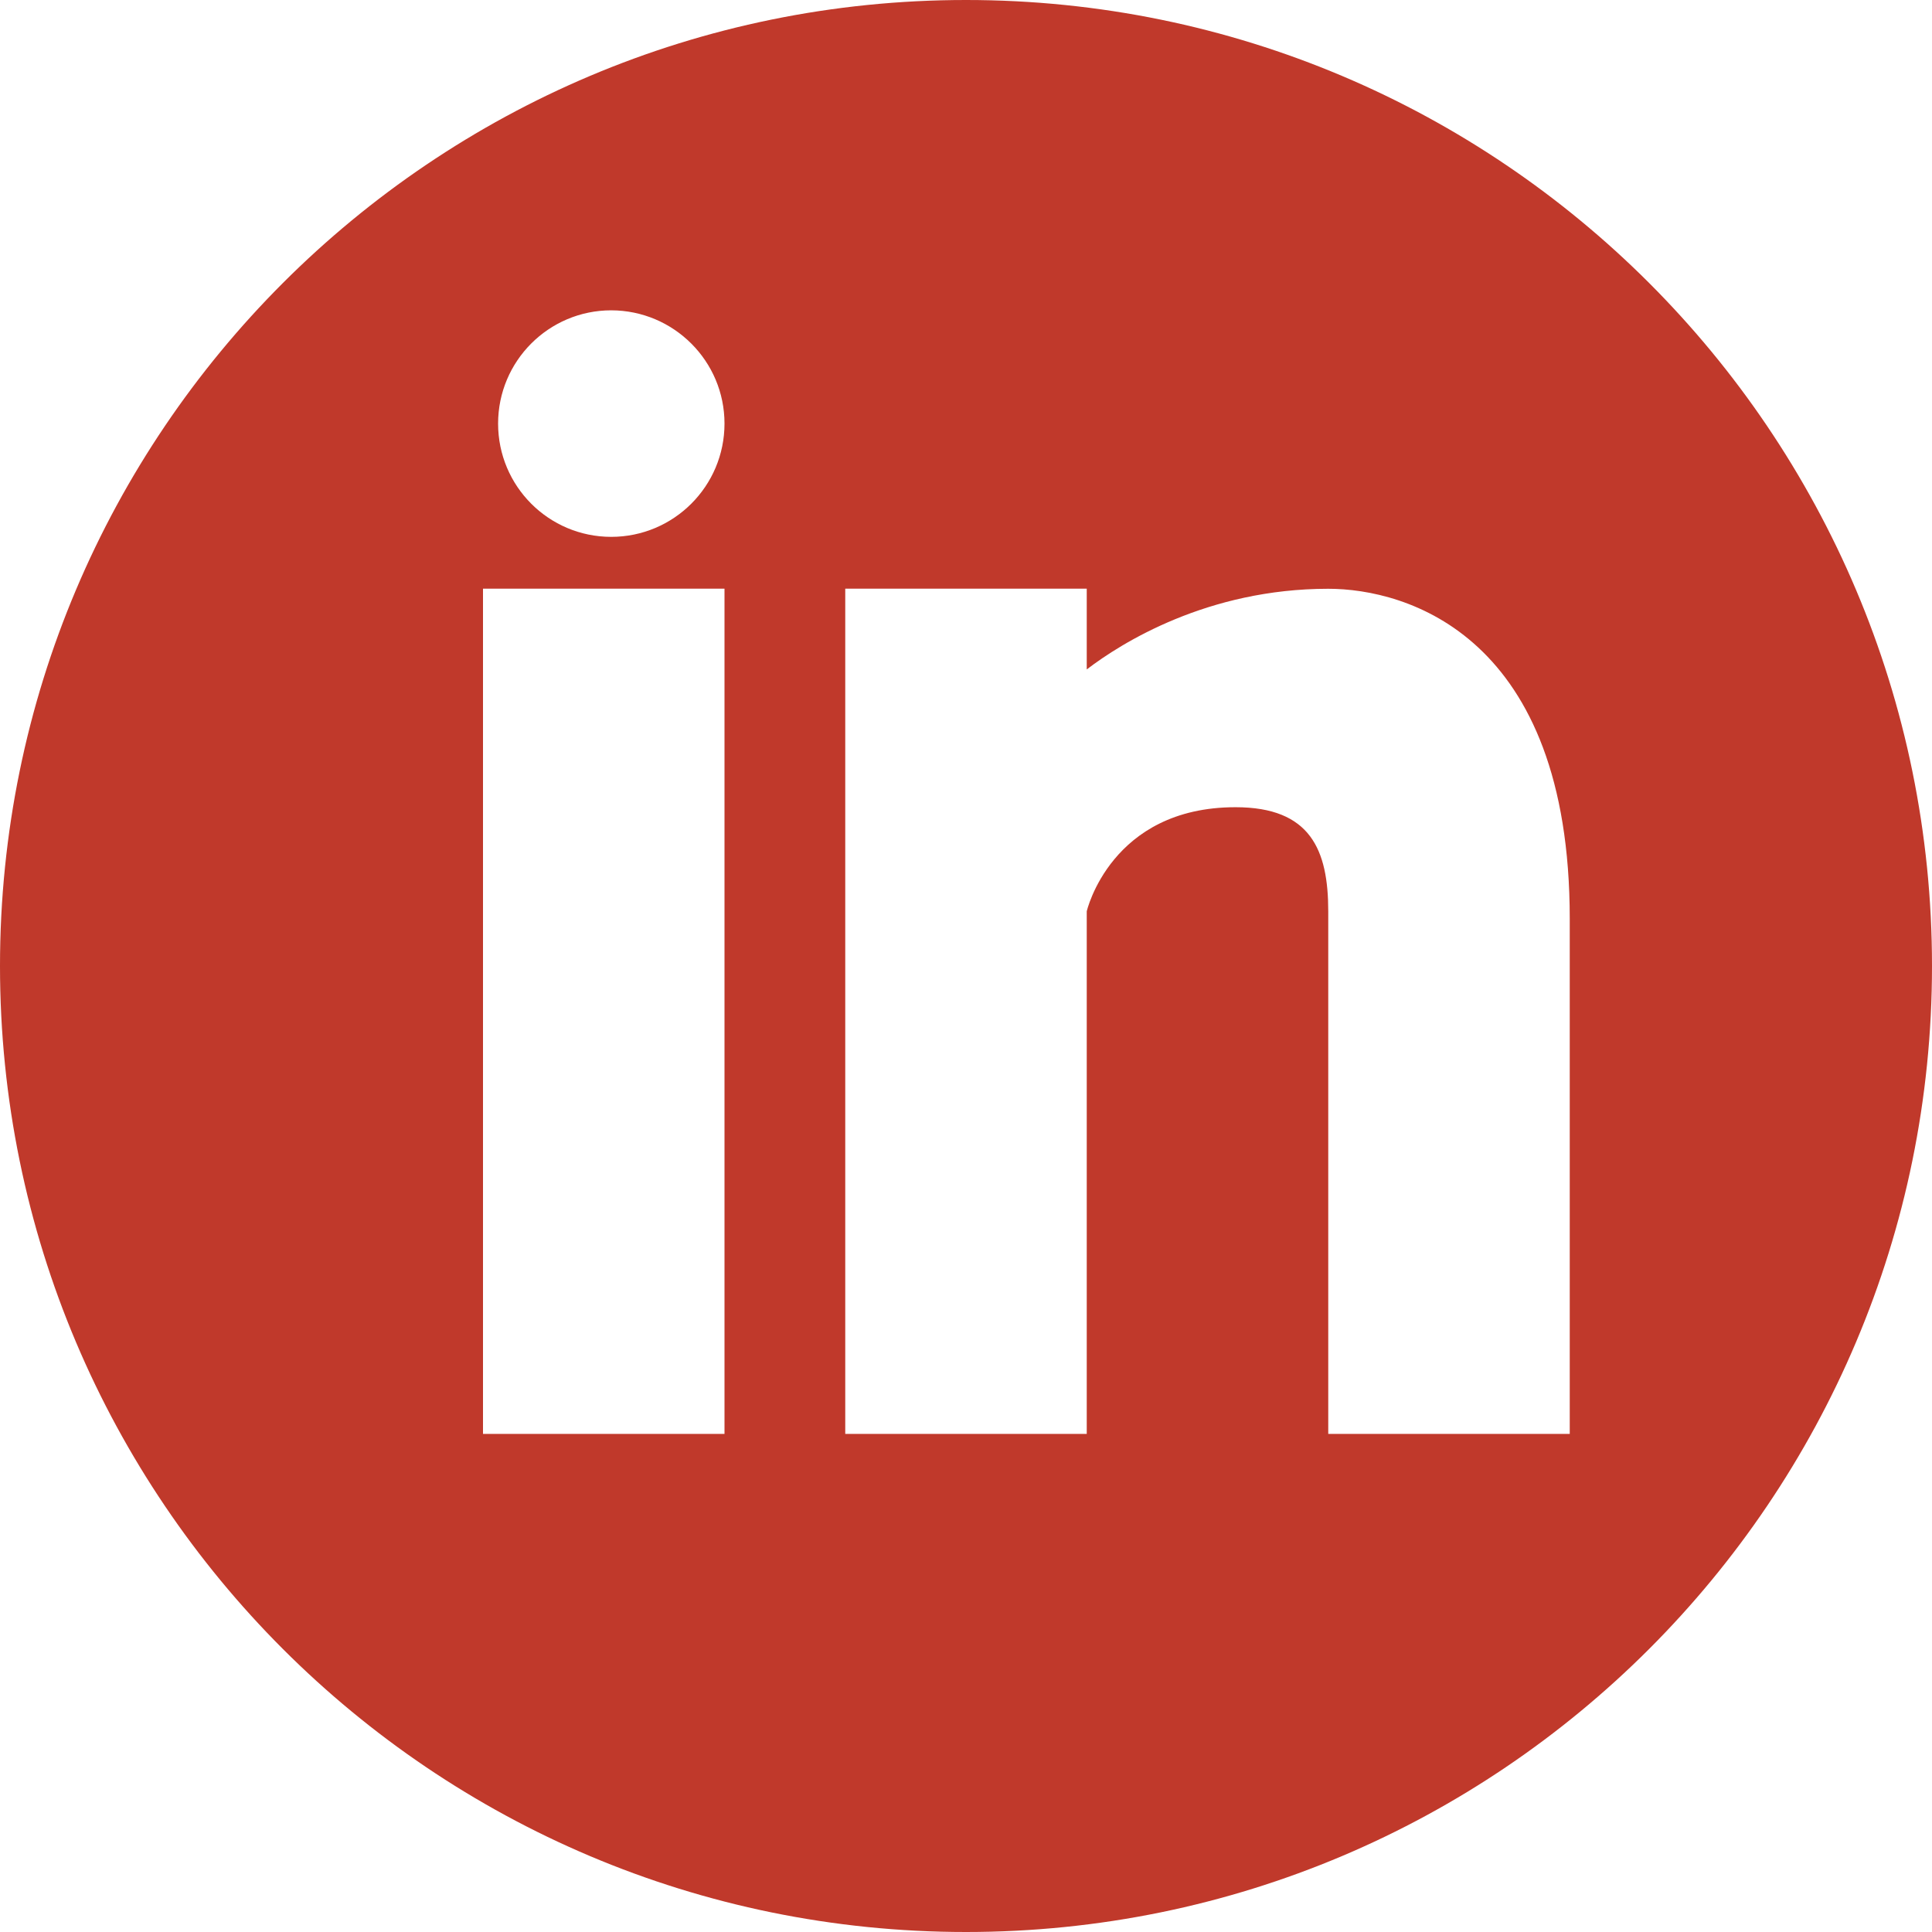
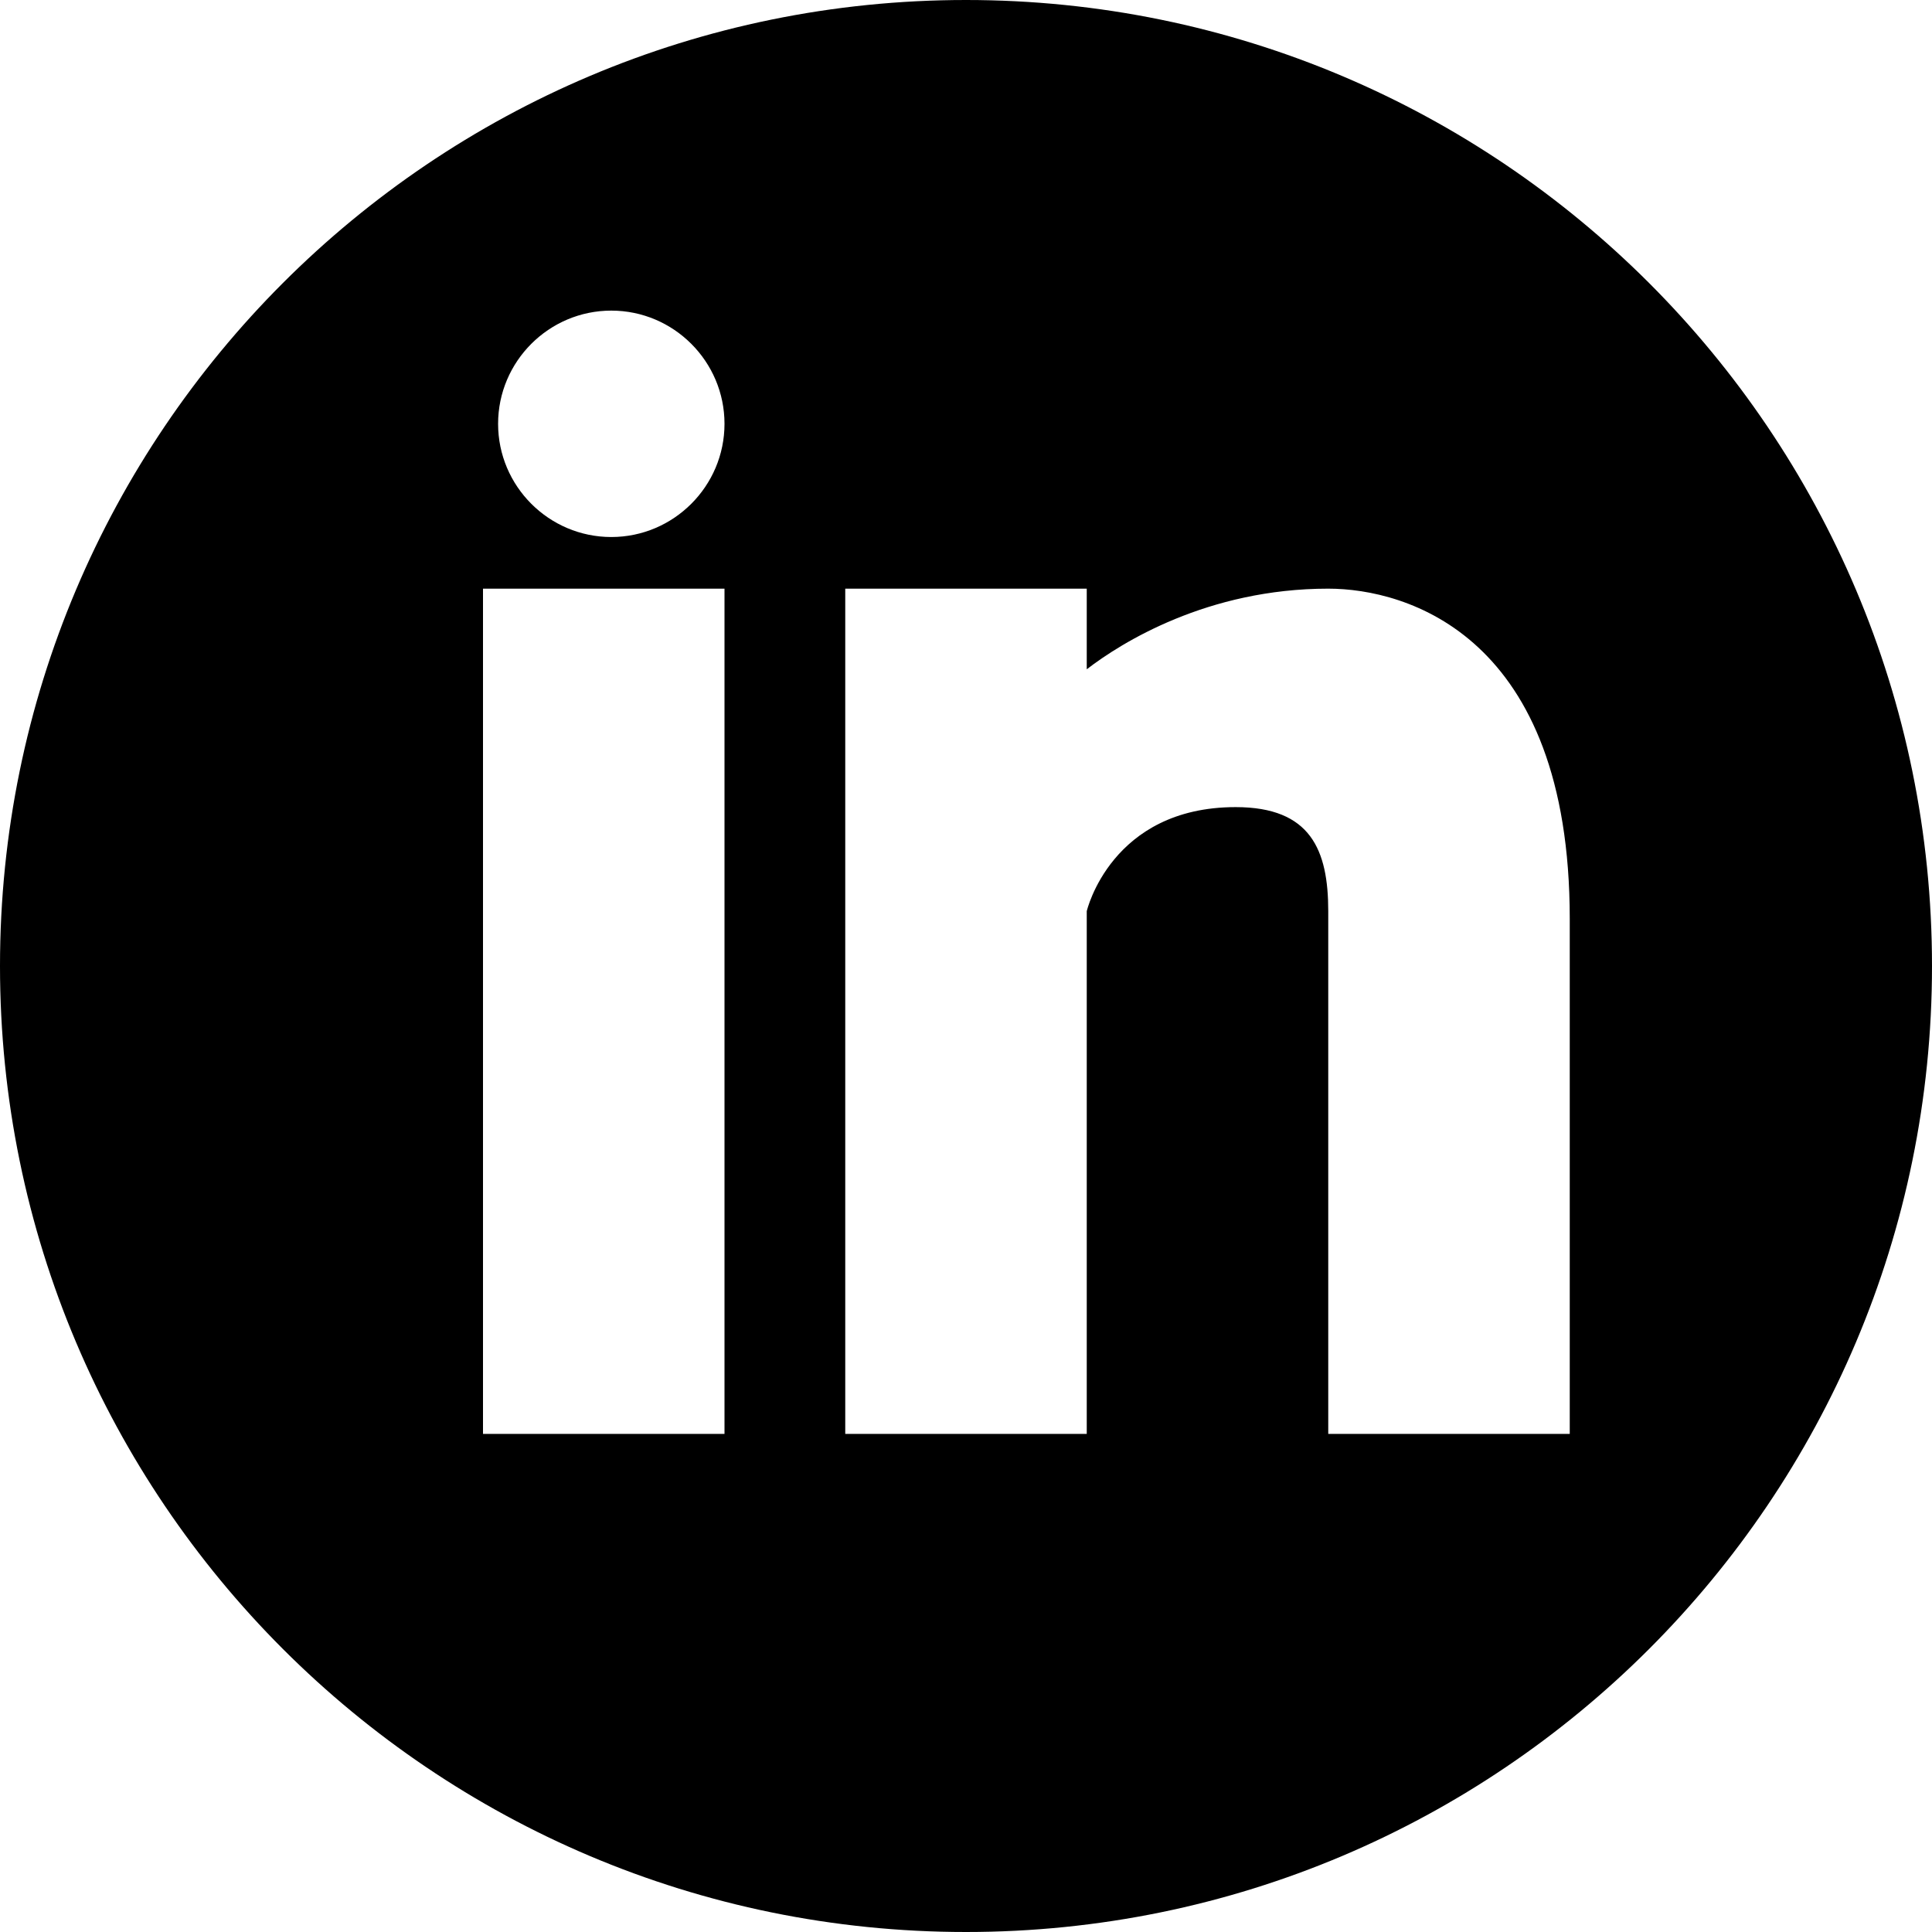
- <svg xmlns="http://www.w3.org/2000/svg" version="1.1" id="Capa_1" x="0px" y="0px" viewBox="0 0 486.392 486.392" style="enable-background:new 0 0 486.392 486.392;" xml:space="preserve" width="512px" height="512px">
-   <g>
-     <g>
-       <g>
-         <path d="M243.196,0C108.891,0,0,108.891,0,243.196s108.891,243.196,243.196,243.196     s243.196-108.891,243.196-243.196C486.392,108.861,377.501,0,243.196,0z M182.397,360.994h-60.799V148.197h60.799V360.994z      M153.882,135.156c-15.747,0-28.484-12.768-28.484-28.515s12.768-28.515,28.484-28.515c15.747,0.03,28.515,12.798,28.515,28.515     C182.397,122.388,169.629,135.156,153.882,135.156z M395.193,360.994h-60.799V229.425c0-15.413-4.408-26.204-23.347-26.204     c-31.403,0-37.452,26.204-37.452,26.204v131.569h-60.799V148.197h60.799v20.337c8.694-6.657,30.399-20.307,60.799-20.307     c19.699,0,60.799,11.795,60.799,83.051V360.994z" fill="#c0392b" />
-       </g>
-     </g>
-     <g>
- 	</g>
-     <g>
- 	</g>
-     <g>
- 	</g>
-     <g>
- 	</g>
-     <g>
- 	</g>
-     <g>
- 	</g>
-     <g>
- 	</g>
-     <g>
- 	</g>
-     <g>
- 	</g>
-     <g>
- 	</g>
-     <g>
- 	</g>
-     <g>
- 	</g>
-     <g>
- 	</g>
-     <g>
- 	</g>
-     <g>
- 	</g>
-   </g>
-   <g>
- </g>
-   <g>
- </g>
-   <g>
- </g>
-   <g>
- </g>
-   <g>
- </g>
-   <g>
- </g>
-   <g>
- </g>
-   <g>
- </g>
-   <g>
- </g>
-   <g>
- </g>
-   <g>
- </g>
-   <g>
- </g>
-   <g>
- </g>
-   <g>
- </g>
-   <g>
- </g>
+ <svg xmlns="http://www.w3.org/2000/svg" viewBox="0 0 486.4 486.4">
+   <path d="M243.2 0C108.9 0 0 108.9 0 243.2s108.9 243.2 243.2 243.2 243.2-108.9 243.2-243.2C486.4 108.9 377.5 0 243.2 0zM182.4 361h-60.8V148.2h60.8V361zM153.9 135.2c-15.7 0-28.5-12.8-28.5-28.5s12.8-28.5 28.5-28.5c15.7 0 28.5 12.8 28.5 28.5C182.4 122.4 169.6 135.2 153.9 135.2zM395.2 361h-60.8V229.4c0-15.4-4.4-26.2-23.3-26.2 -31.4 0-37.5 26.2-37.5 26.2v131.6h-60.8V148.2h60.8v20.3c8.7-6.7 30.4-20.3 60.8-20.3 19.7 0 60.8 11.8 60.8 83.1V361z" />
</svg>
